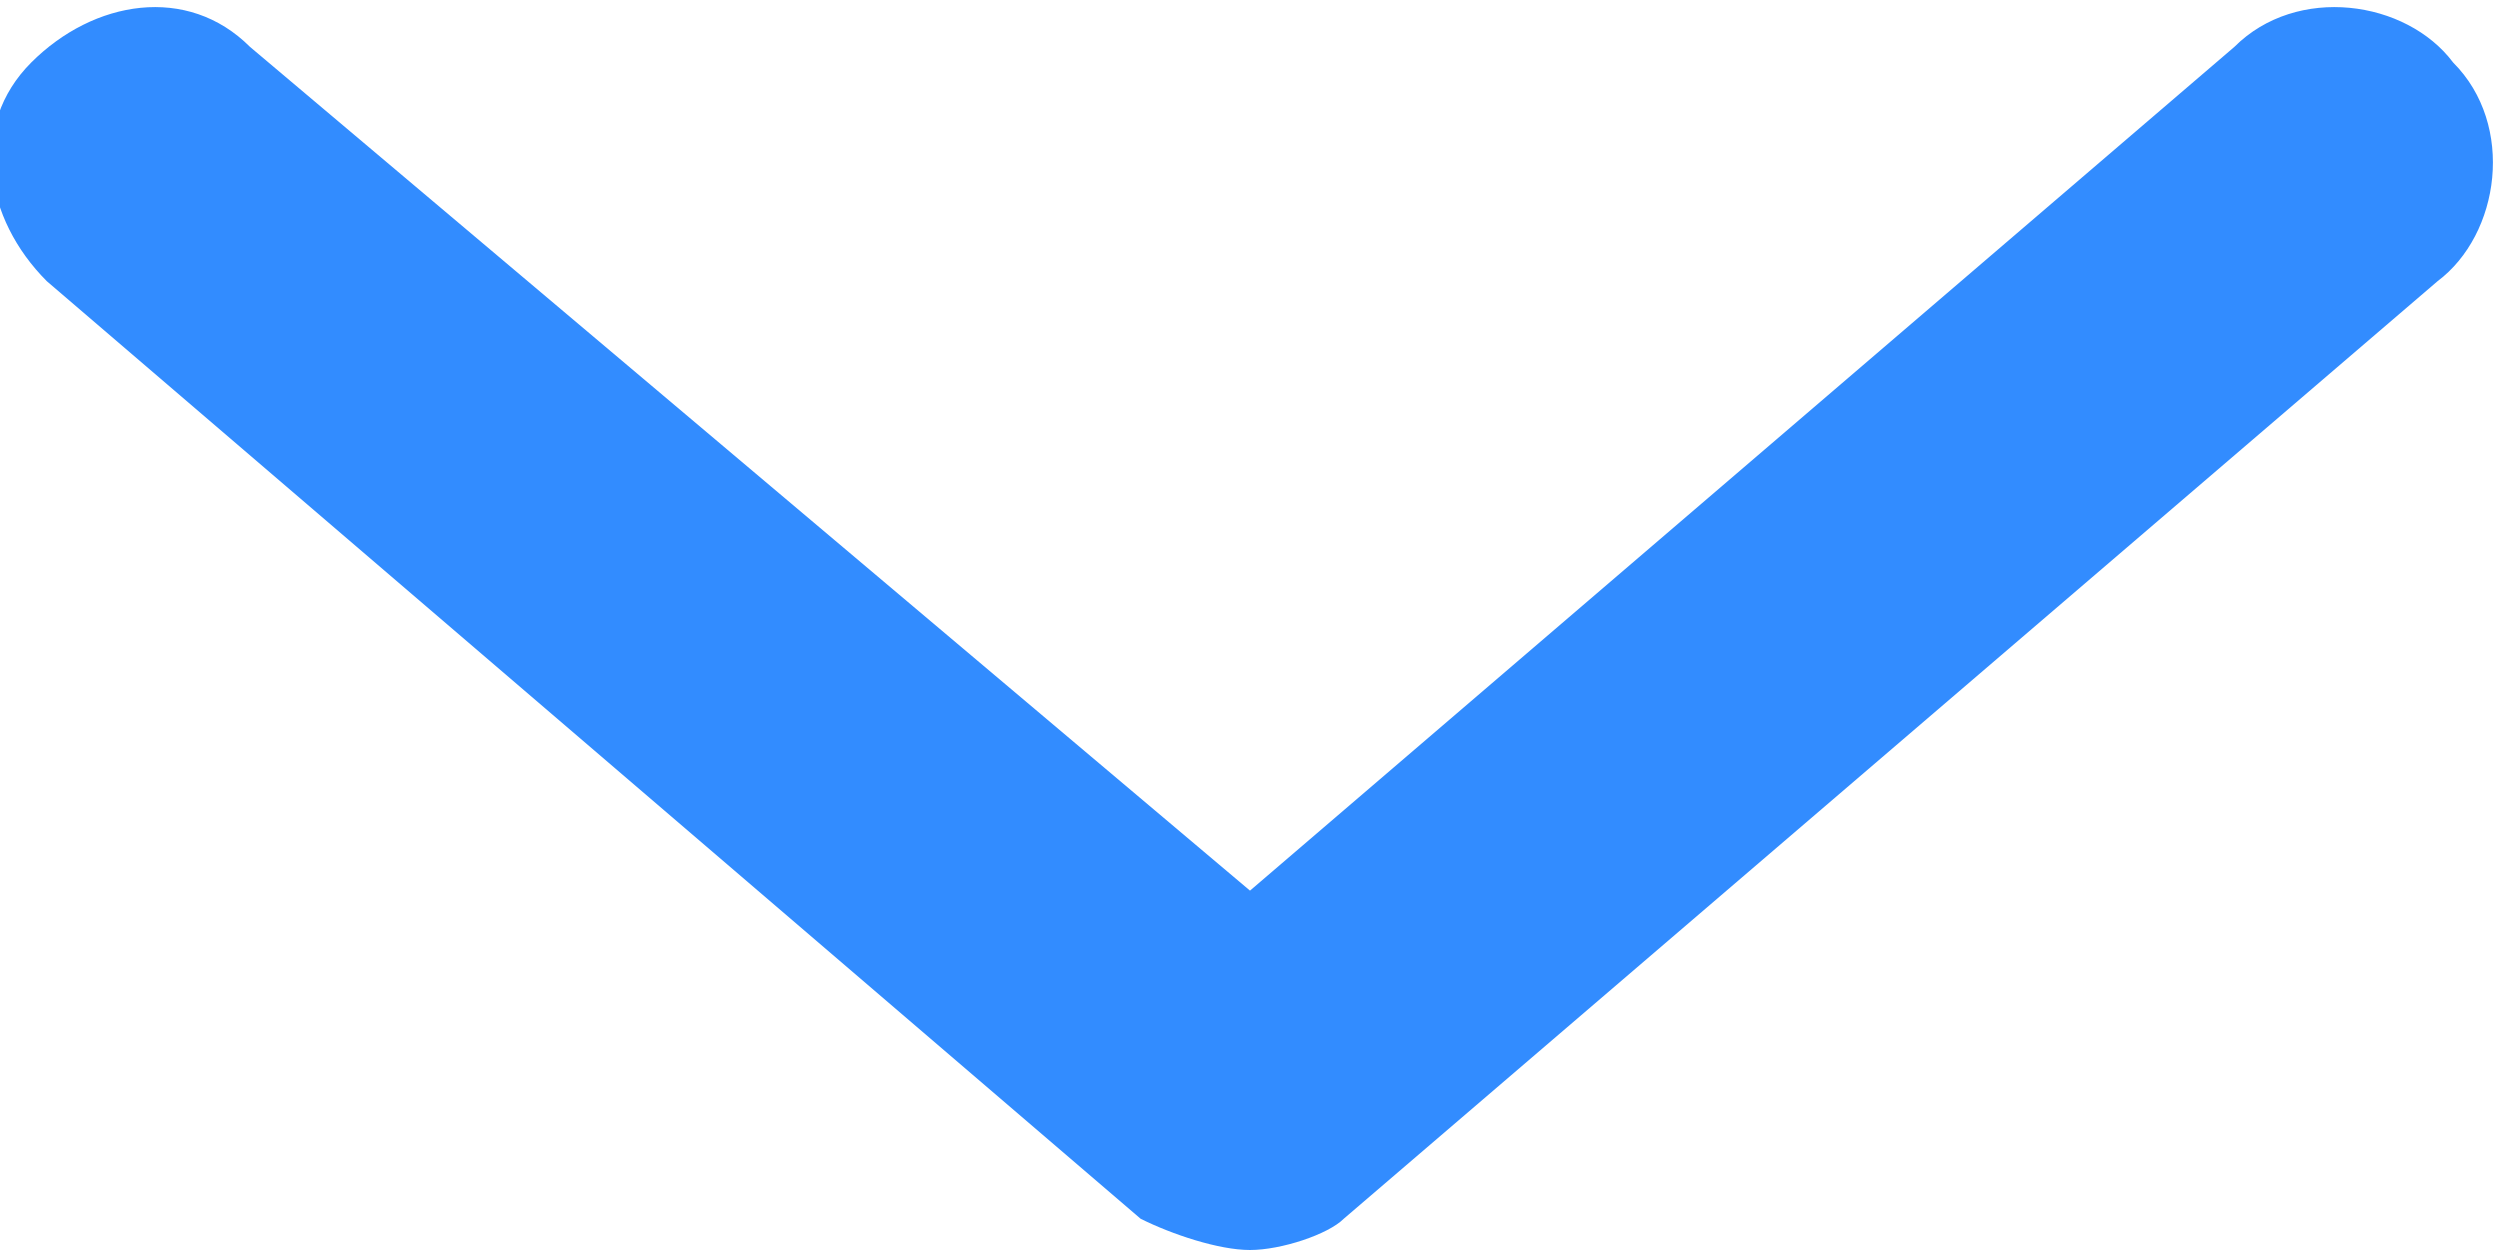
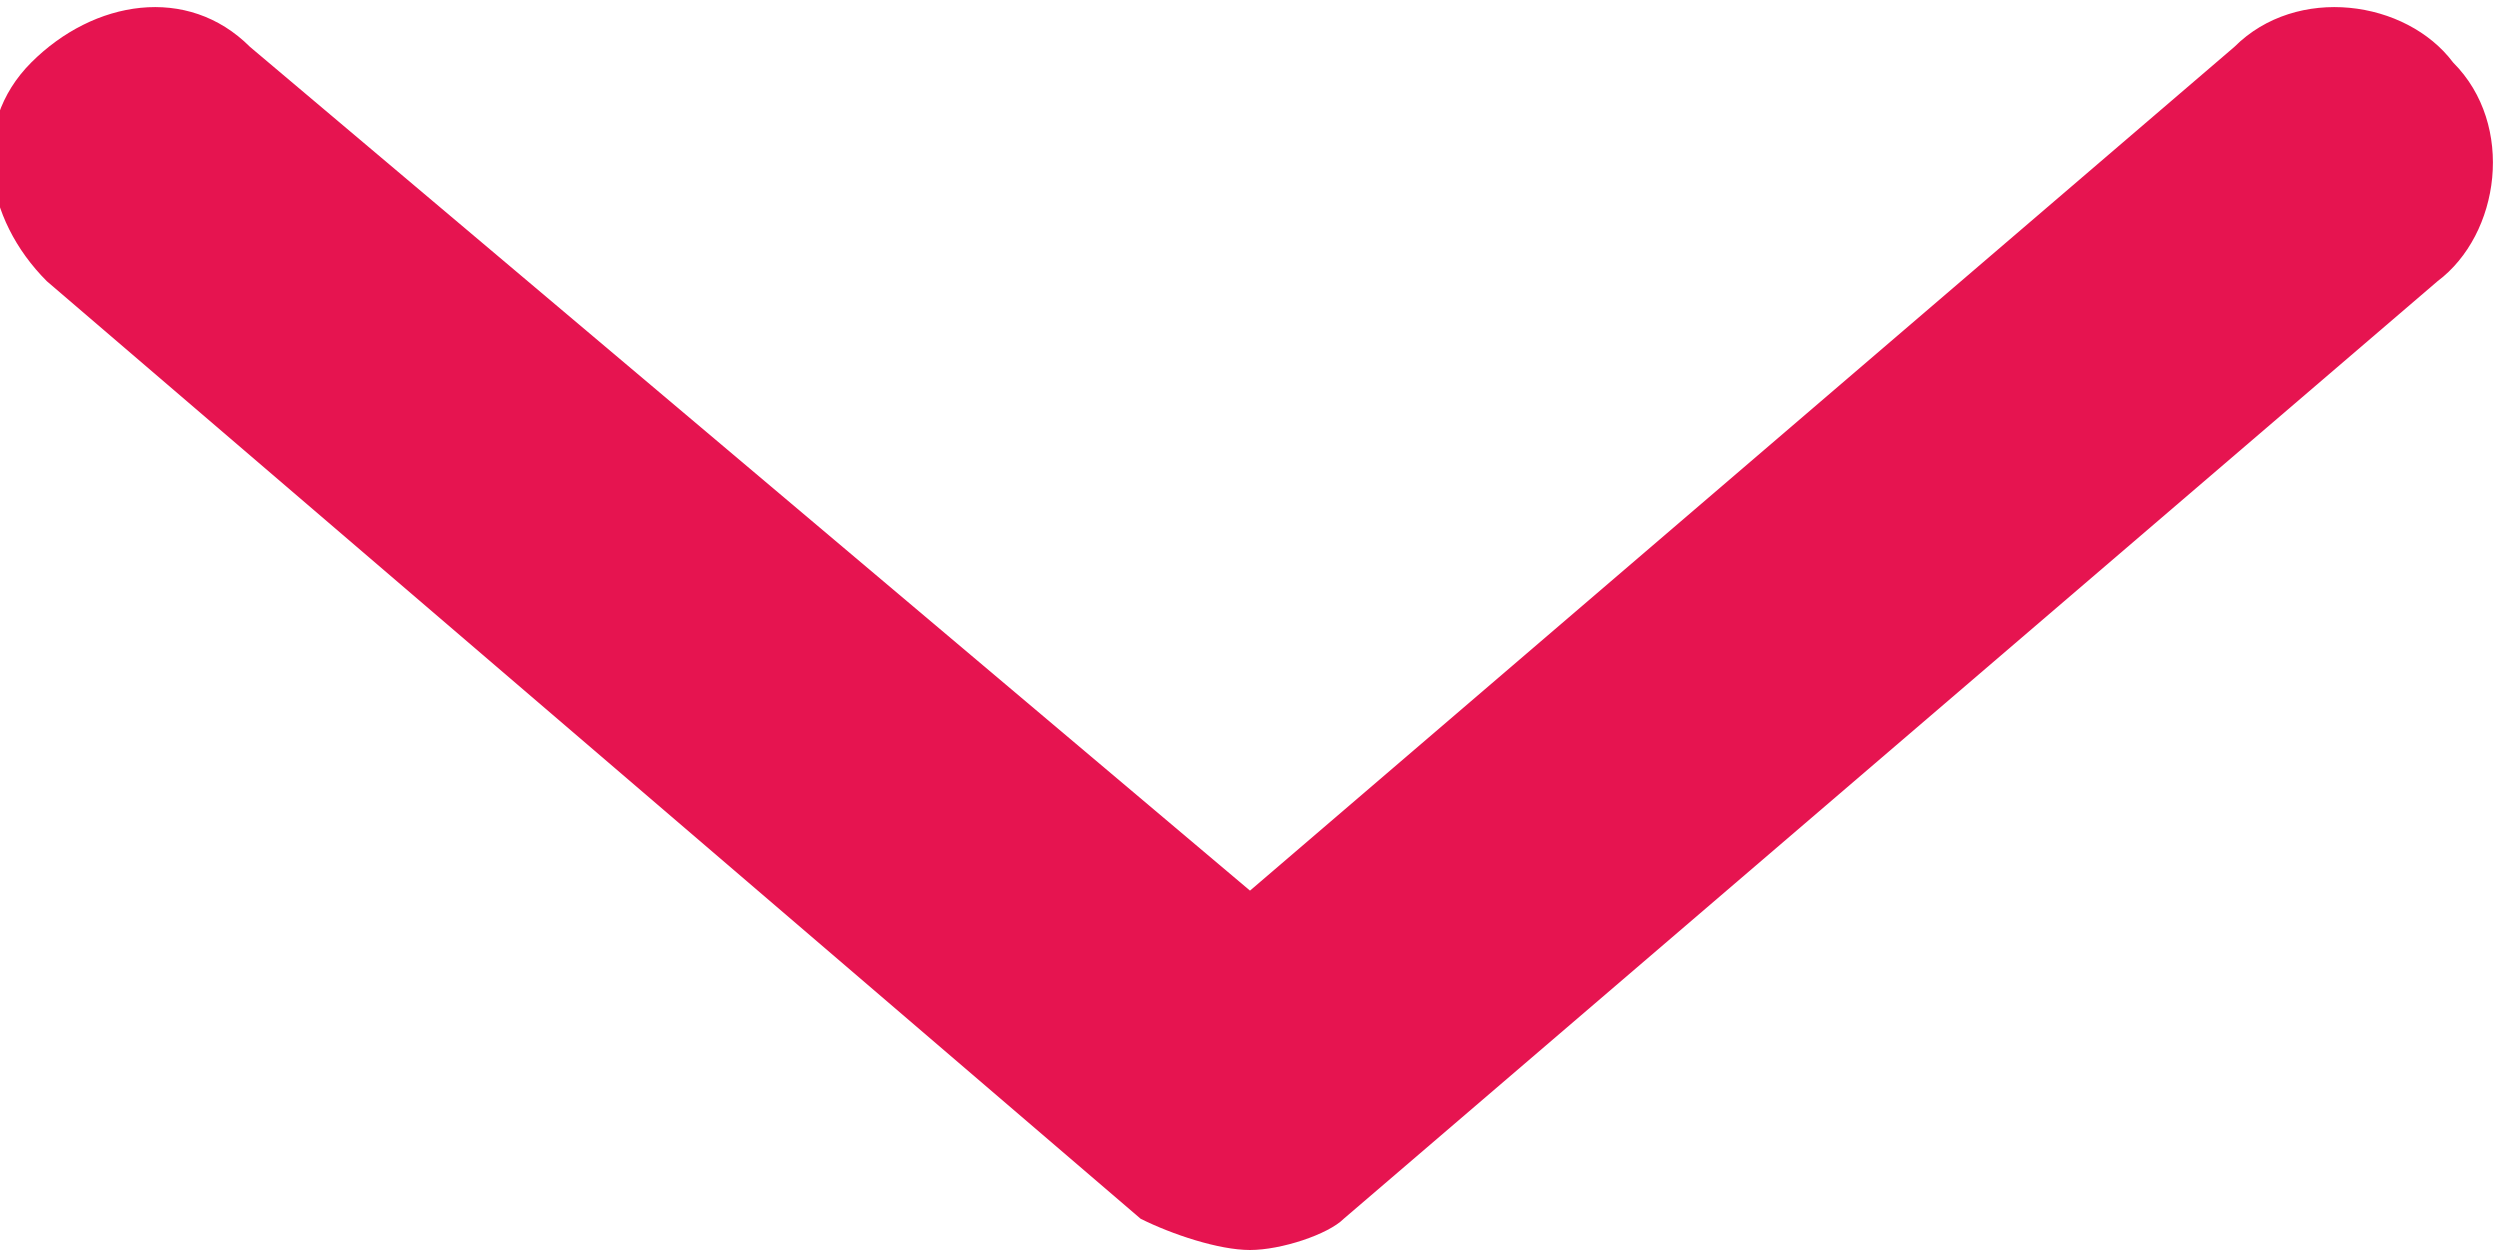
- <svg xmlns="http://www.w3.org/2000/svg" version="1.1" id="Layer_1" x="0px" y="0px" width="16px" height="8px" viewBox="0 0 16 8" enable-background="new 0 0 16 8" xml:space="preserve">
+ <svg xmlns="http://www.w3.org/2000/svg" version="1.1" id="Layer_1" x="0px" y="0px" width="16px" height="8px" viewBox="-99 51 16 8" style="enable-background:new -99 51 16 8;" xml:space="preserve">
+   <style type="text/css">
+ 	.st0{fill:#E61450;}
+ </style>
  <g>
-     <path fill="#328CFF" d="M8,8C7.8,8,7.5,7.9,7.3,7.8l-7-6c-0.4-0.4-0.5-1-0.1-1.4c0.4-0.4,1-0.5,1.4-0.1L8,5.7l6.3-5.4   c0.4-0.4,1.1-0.3,1.4,0.1c0.4,0.4,0.3,1.1-0.1,1.4l-7,6C8.5,7.9,8.2,8,8,8z" />
+     <path class="st0" d="M-91,59c-0.2,0-0.5-0.1-0.7-0.2l-7-6c-0.4-0.4-0.5-1-0.1-1.4c0.4-0.4,1-0.5,1.4-0.1l6.4,5.4l6.3-5.4   c0.4-0.4,1.1-0.3,1.4,0.1c0.4,0.4,0.3,1.1-0.1,1.4l-7,6C-90.5,58.9-90.8,59-91,59z" />
  </g>
</svg>
